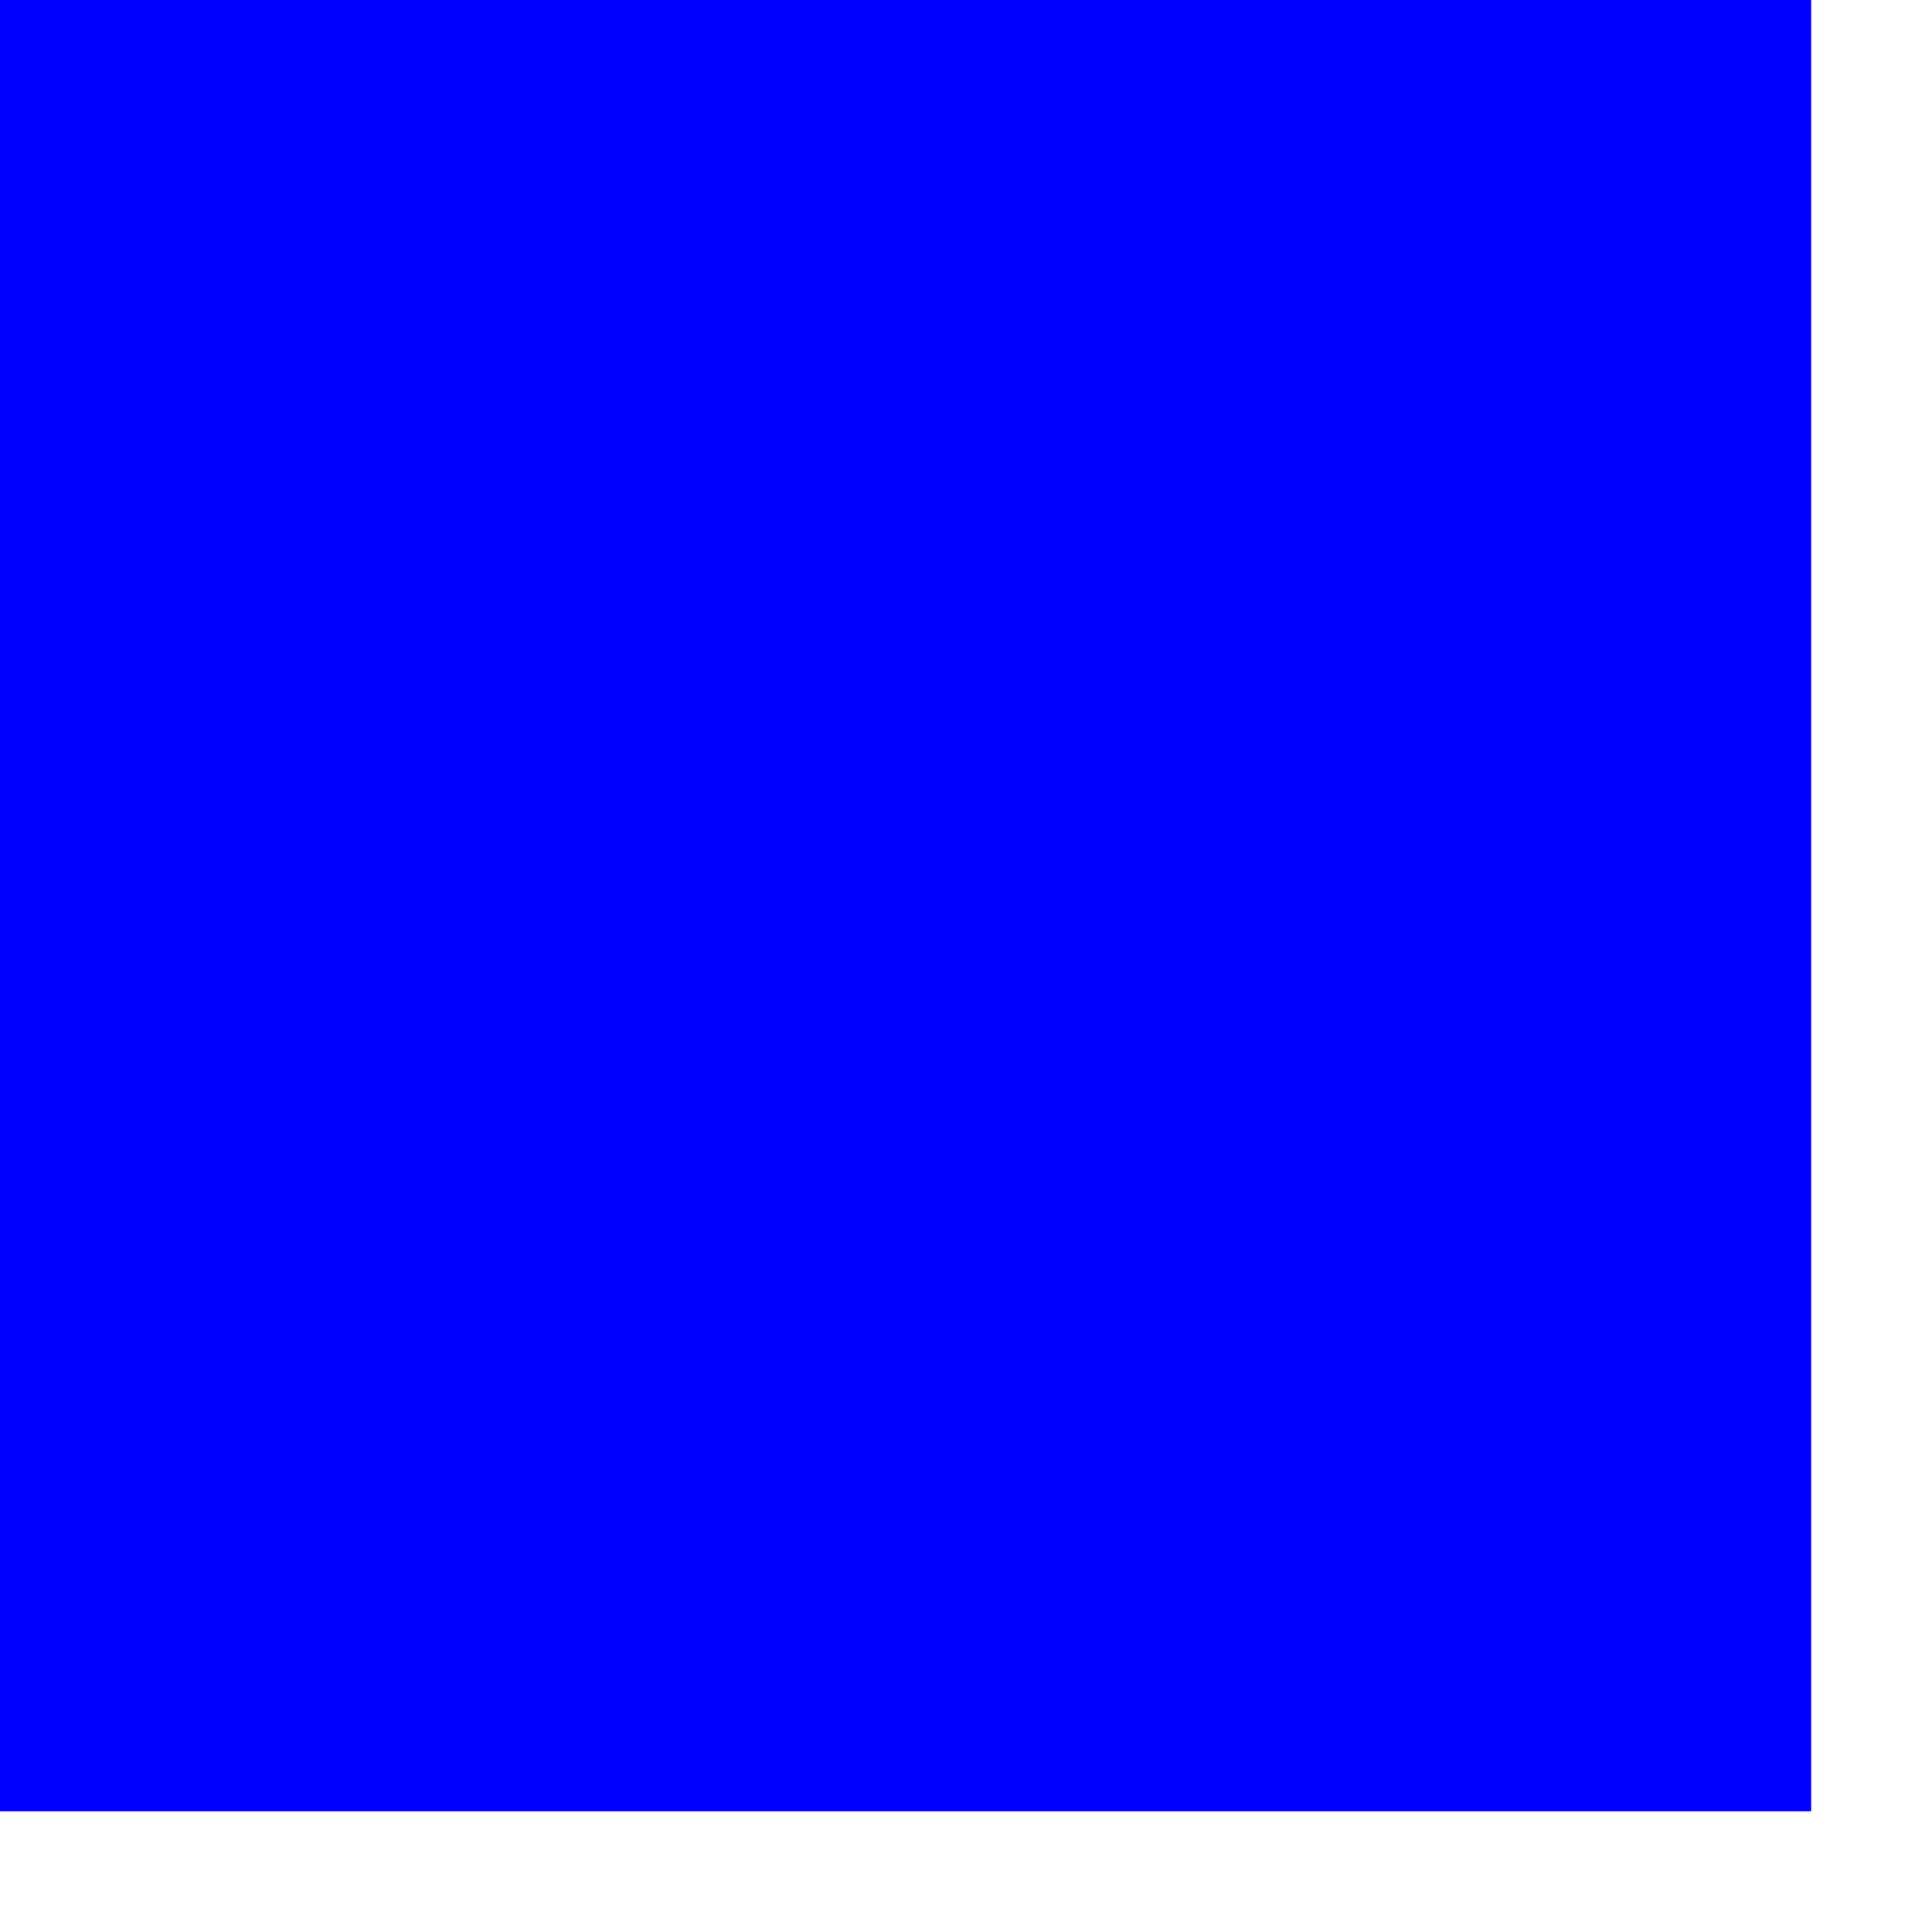
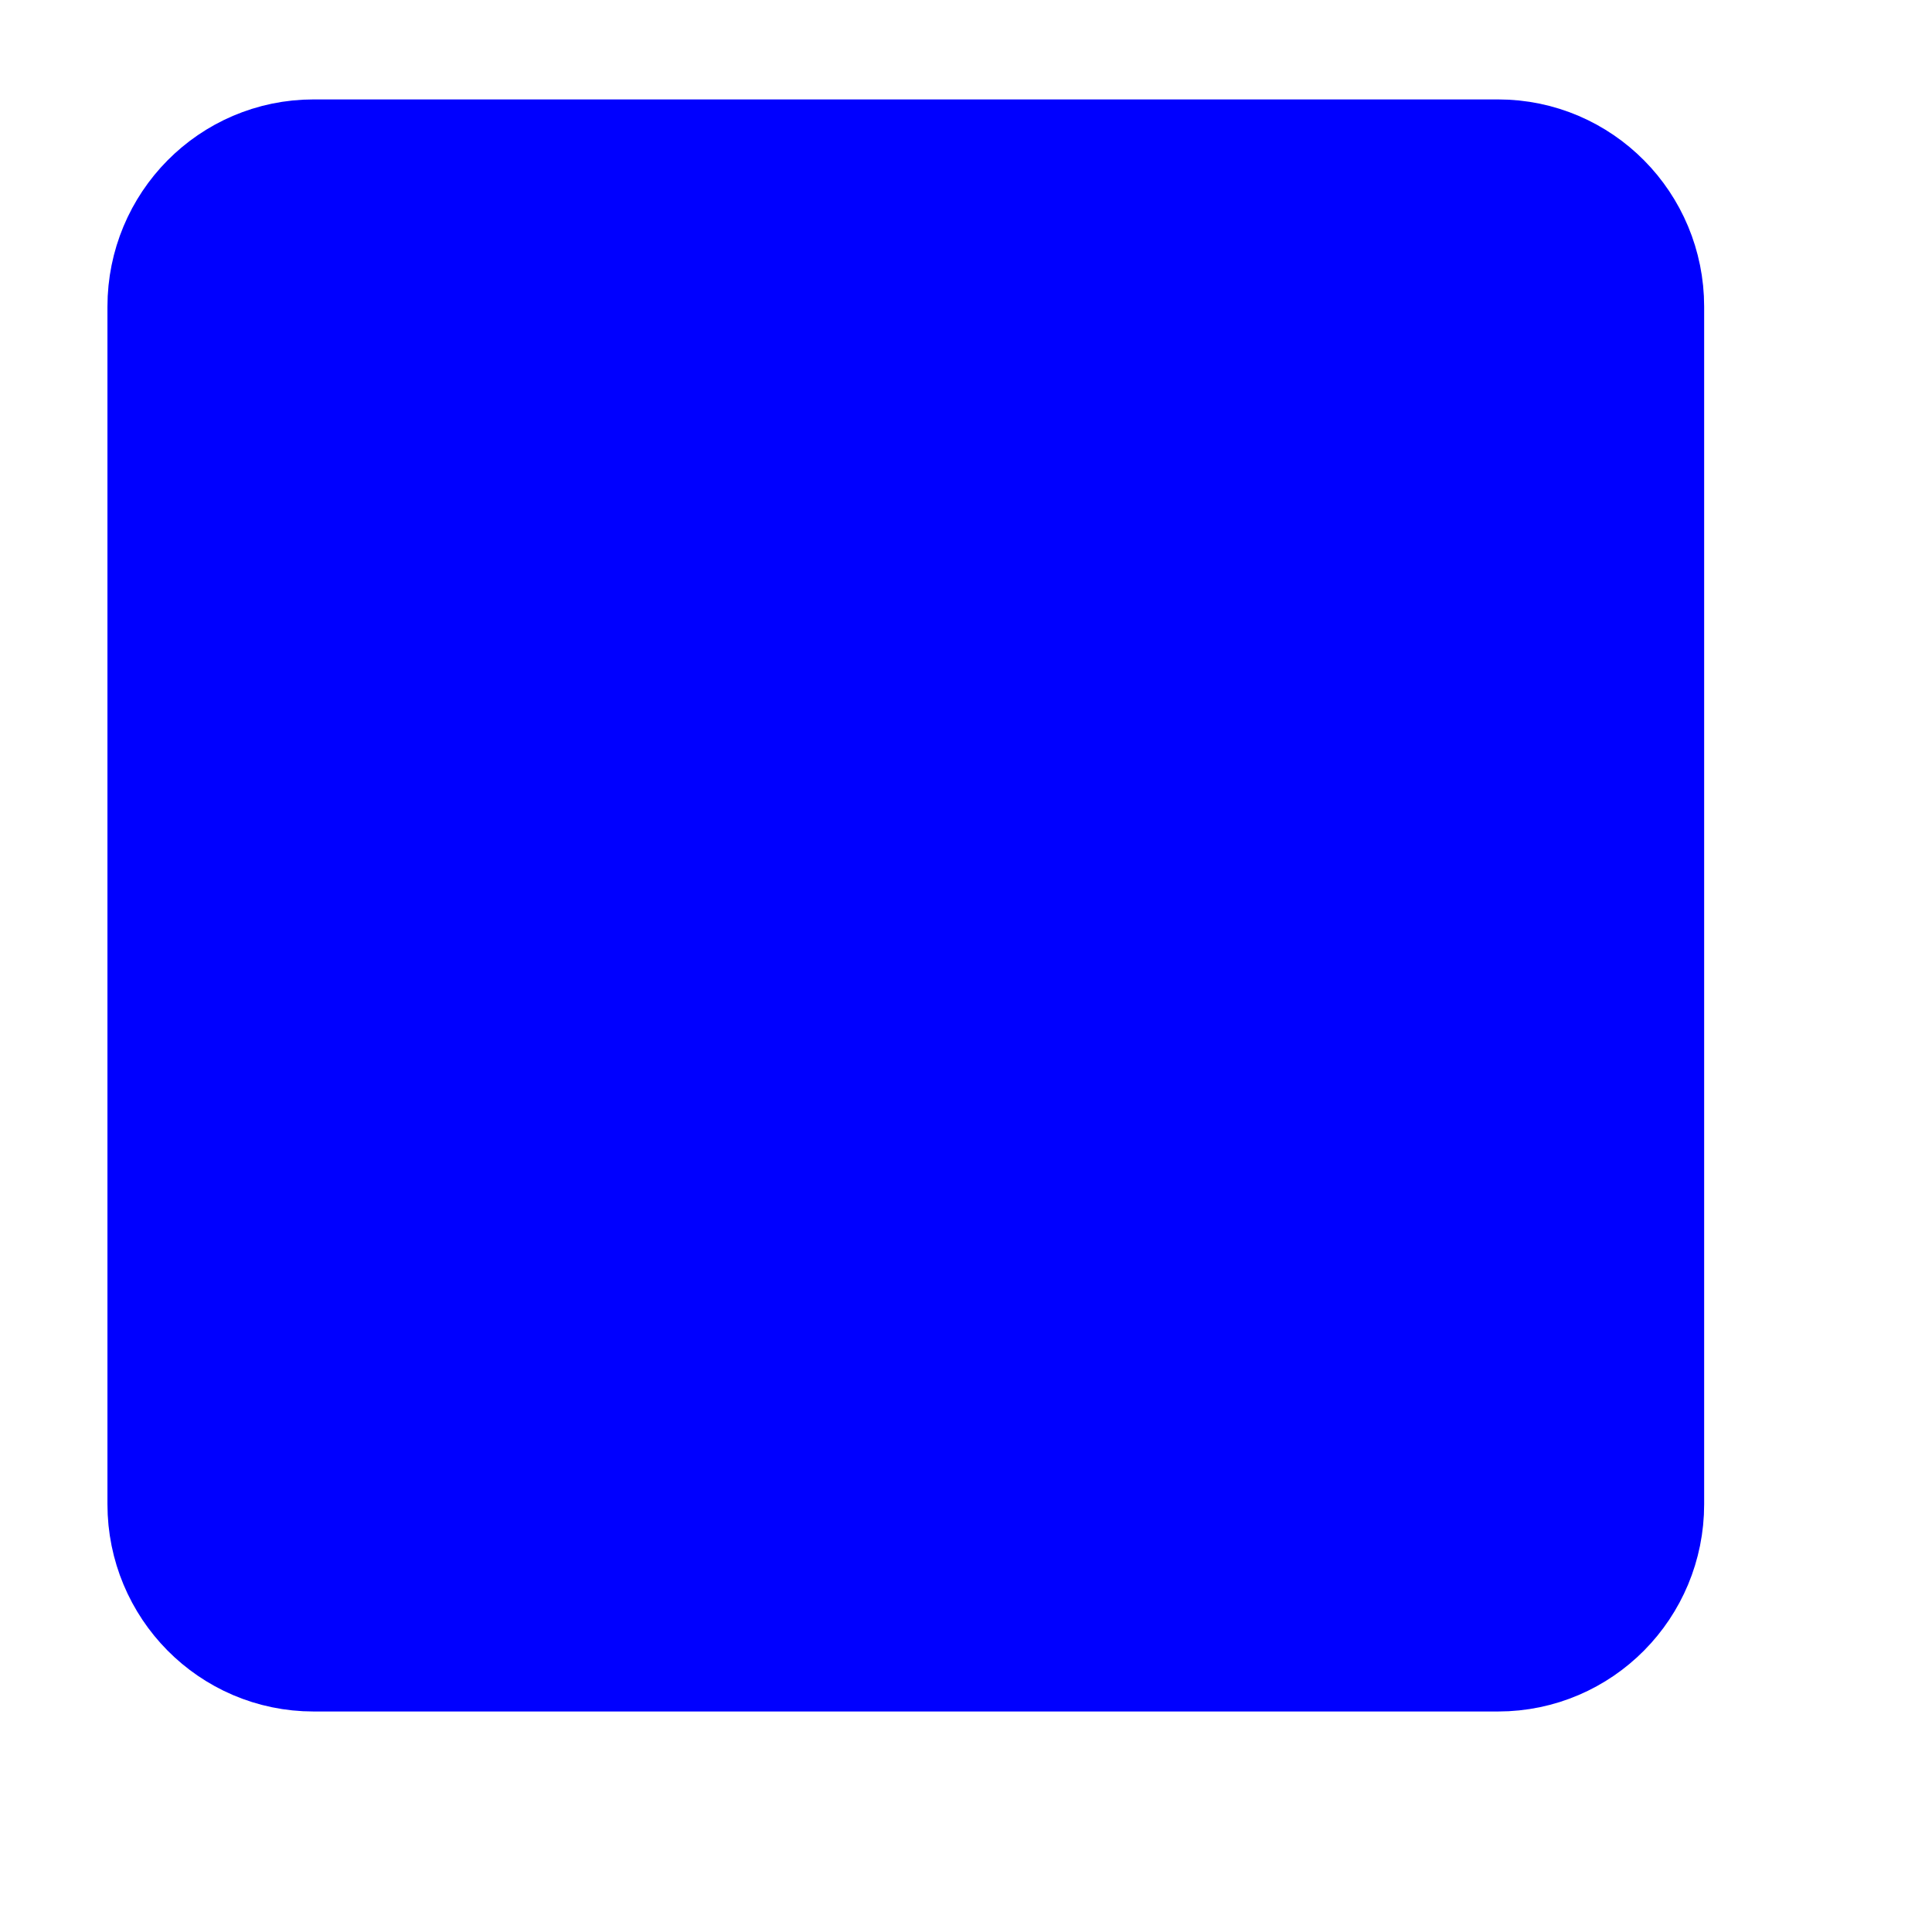
- <svg xmlns="http://www.w3.org/2000/svg" xmlns:xlink="http://www.w3.org/1999/xlink" id="svg1" width="5cm" height="5cm" version="1.1">
+ <svg xmlns="http://www.w3.org/2000/svg" xmlns:xlink="http://www.w3.org/1999/xlink" version="1.1" height="5cm" width="5cm" id="svg1">
  <defs id="defs3">
    <linearGradient id="linearGradient930">
-       <stop style="stop-color:#ff5800;stop-opacity:1;" offset="0" id="stop931" />
-       <stop style="stop-color:#810000;stop-opacity:1;" offset="1" id="stop932" />
+       <stop id="stop931" offset="0" style="stop-color:#ff5800;stop-opacity:1;" />
+       <stop id="stop932" offset="1" style="stop-color:#810000;stop-opacity:1;" />
    </linearGradient>
    <defs id="defs889" />
    <defs id="defs911" />
    <defs id="defs906" />
-     <radialGradient xlink:href="#linearGradient930" id="radialGradient933" cx="83.011" cy="70.632" r="120.45" fx="83.011" fy="70.632" gradientTransform="matrix(-2.627274e-3,0.892959,-0.883957,-2.600699e-3,-70.1924,-7.876027)" gradientUnits="userSpaceOnUse" />
-     <linearGradient xlink:href="#linearGradient930" id="linearGradient934" x1="0" y1="0.5" x2="1" y2="0.5" />
+     <radialGradient gradientUnits="userSpaceOnUse" gradientTransform="matrix(-2.627274e-3,0.892959,-0.883957,-2.600699e-3,-70.1924,-7.876027)" fy="70.632" fx="83.011" r="120.45" cy="70.632" cx="83.011" id="radialGradient933" xlink:href="#linearGradient930" />
+     <linearGradient y2="0.5" x2="1" y1="0.5" x1="0" id="linearGradient934" xlink:href="#linearGradient930" />
+     <linearGradient id="linearGradient2057">
+       <stop style="stop-color:#506040;stop-opacity:1;" offset="0" id="stop2059" />
+       <stop style="stop-color:#405030;stop-opacity:1;" offset="0.25" id="stop2067" />
+       <stop style="stop-color:#304020;stop-opacity:1;" offset="0.375" id="stop2077" />
+       <stop style="stop-color:#405030;stop-opacity:1;" offset="0.5" id="stop2069" />
+       <stop style="stop-color:#506040;stop-opacity:1;" offset="0.625" id="stop2075" />
+       <stop style="stop-color:#405030;stop-opacity:1;" offset="0.75" id="stop2071" />
+       <stop style="stop-color:#304020;stop-opacity:1;" offset="1" id="stop2061" />
+     </linearGradient>
  </defs>
-   <rect style="fill:#0000ff;fill-opacity:1" id="rect5770" width="177.151" height="177.165" x="0" y="0" />
+   <rect y="-30.997" x="618.306" height="177.165" width="177.151" id="rect5770" style="fill:#0000ff;fill-opacity:1;stroke:#0000ff" />
+   <rect rx="10.346" ry="10.46" y="19.533" x="20.318" height="138.066" width="136.564" id="rect7939" style="color:#000000;clip-rule:nonzero;display:inline;overflow:visible;visibility:visible;opacity:1;isolation:auto;mix-blend-mode:normal;color-interpolation:sRGB;color-interpolation-filters:linearRGB;solid-color:#000000;solid-opacity:1;fill:#0000ff;fill-opacity:1;fill-rule:nonzero;stroke:#0000ff;stroke-width:19.616;stroke-linecap:round;stroke-linejoin:miter;stroke-miterlimit:4;stroke-dasharray:none;stroke-dashoffset:0;stroke-opacity:1;marker:none;color-rendering:auto;image-rendering:auto;shape-rendering:auto;text-rendering:auto;enable-background:accumulate" />
</svg>
